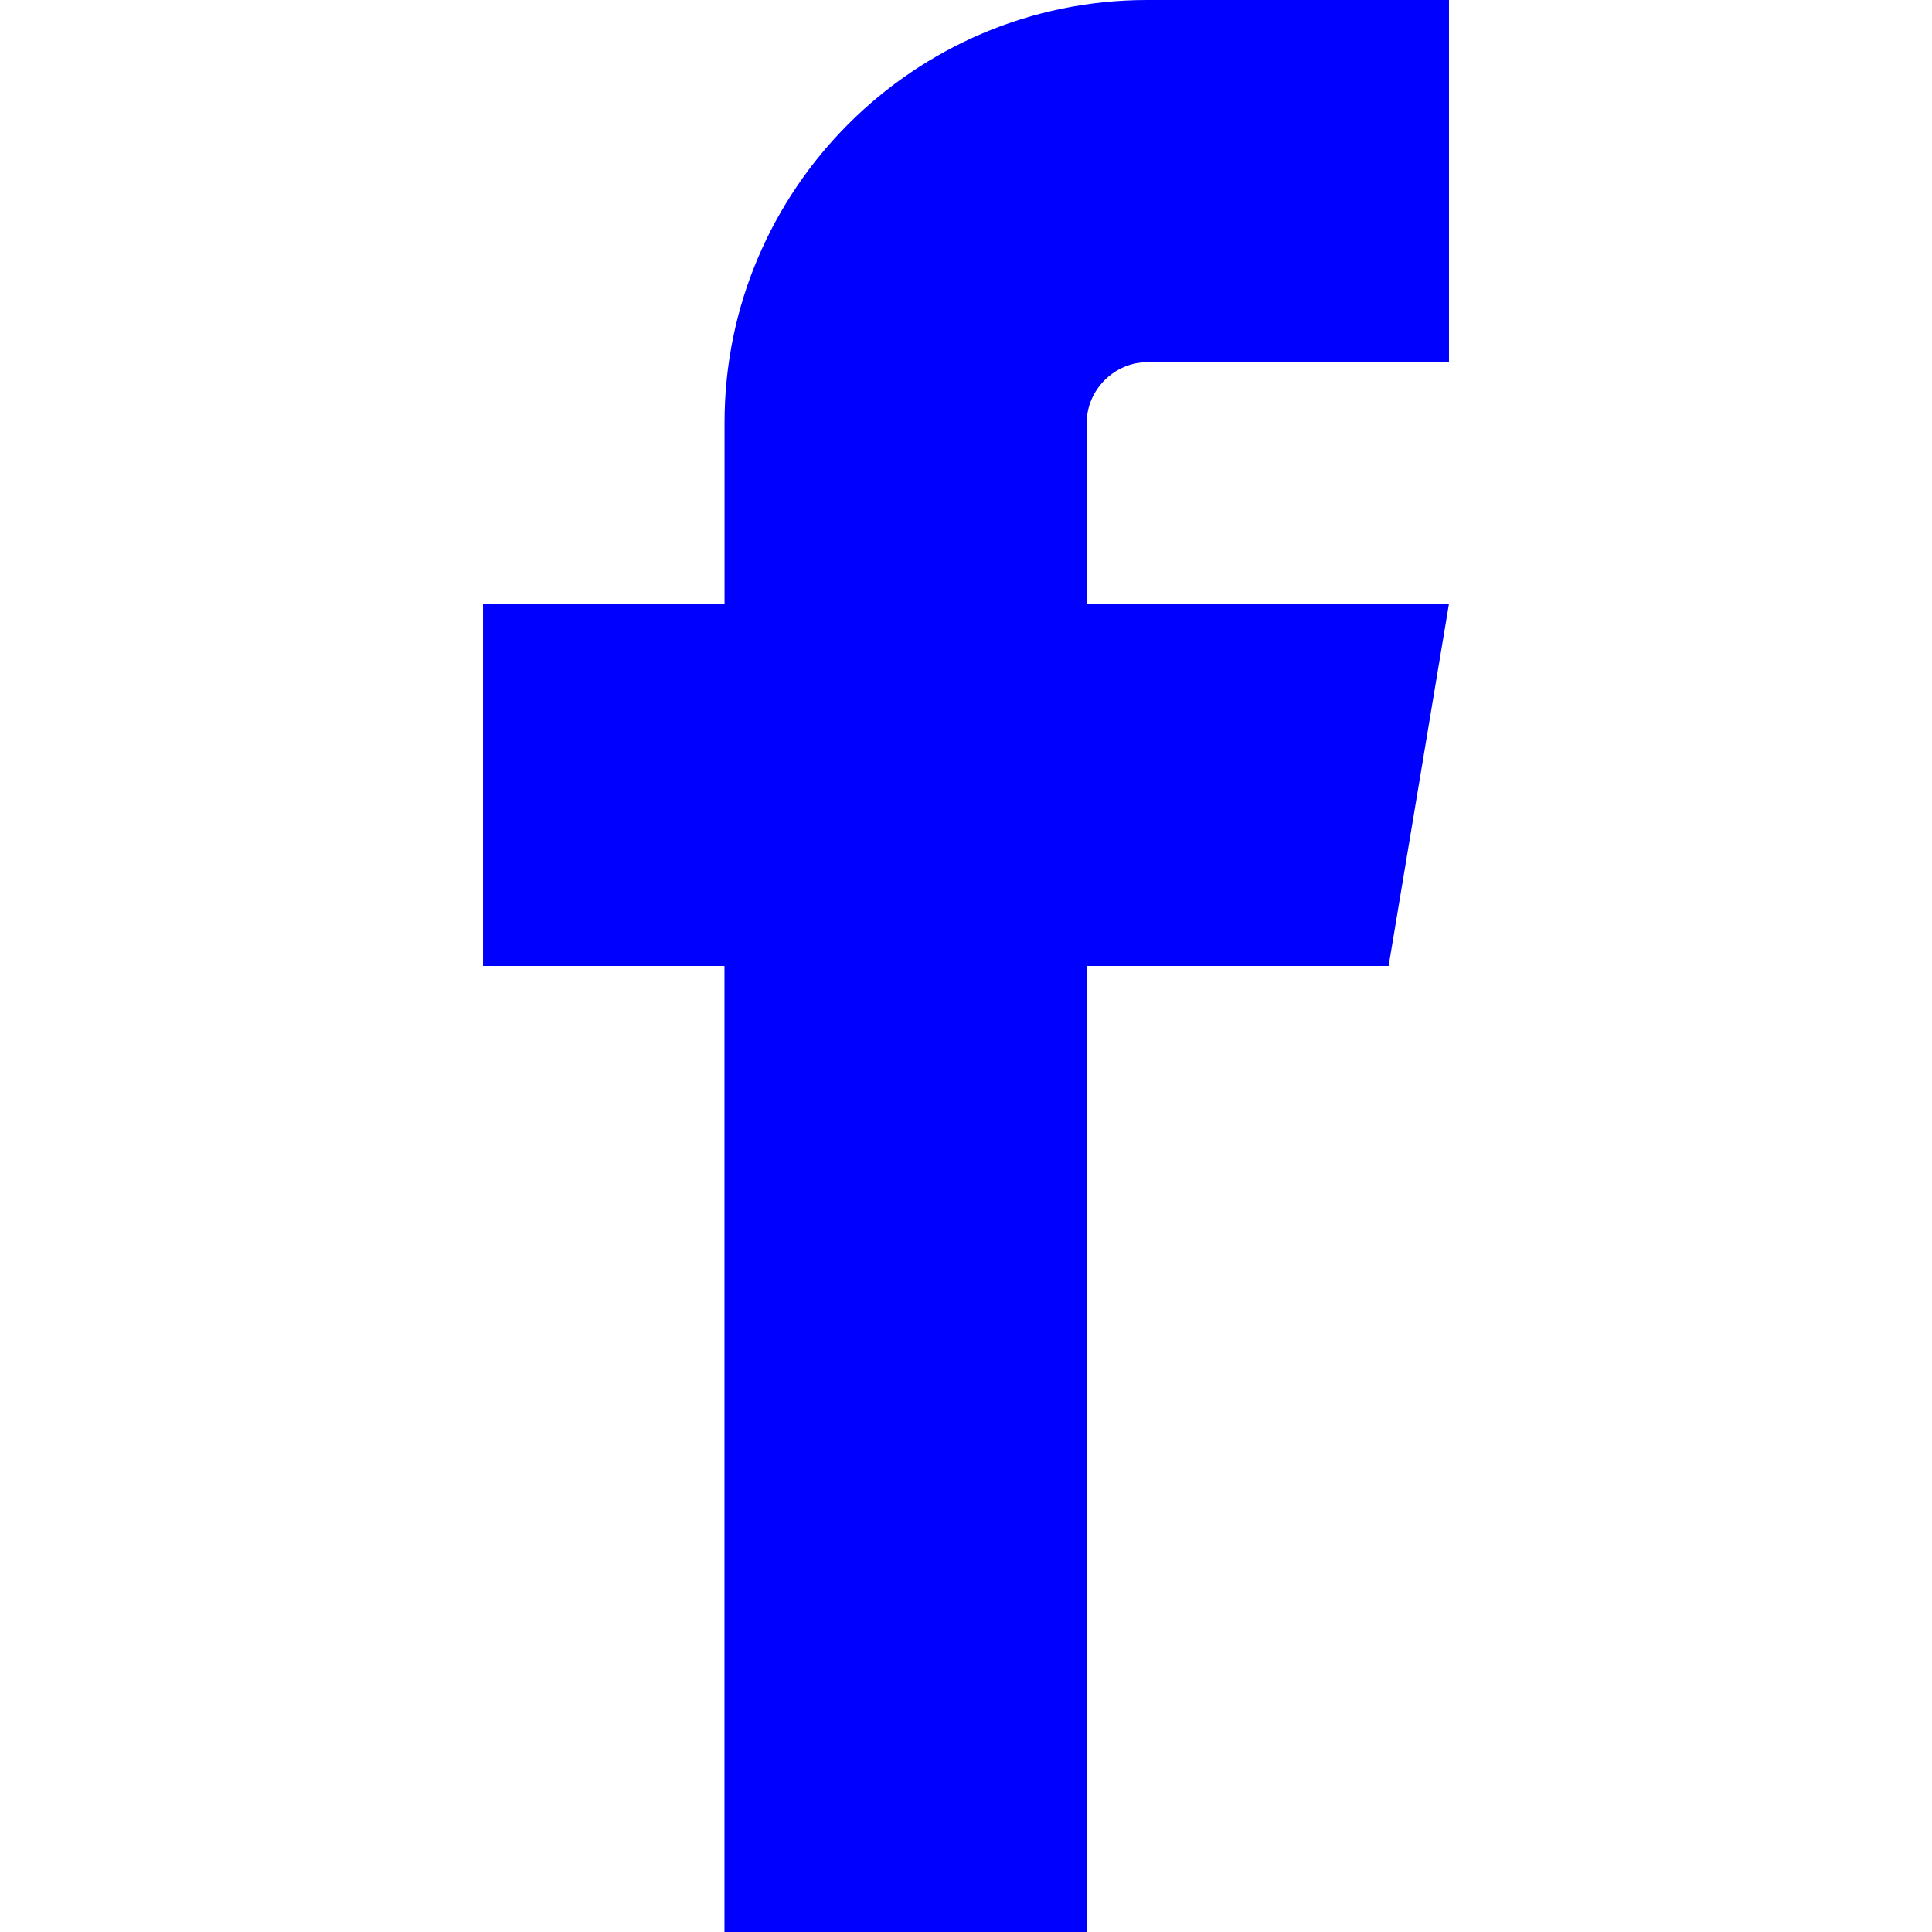
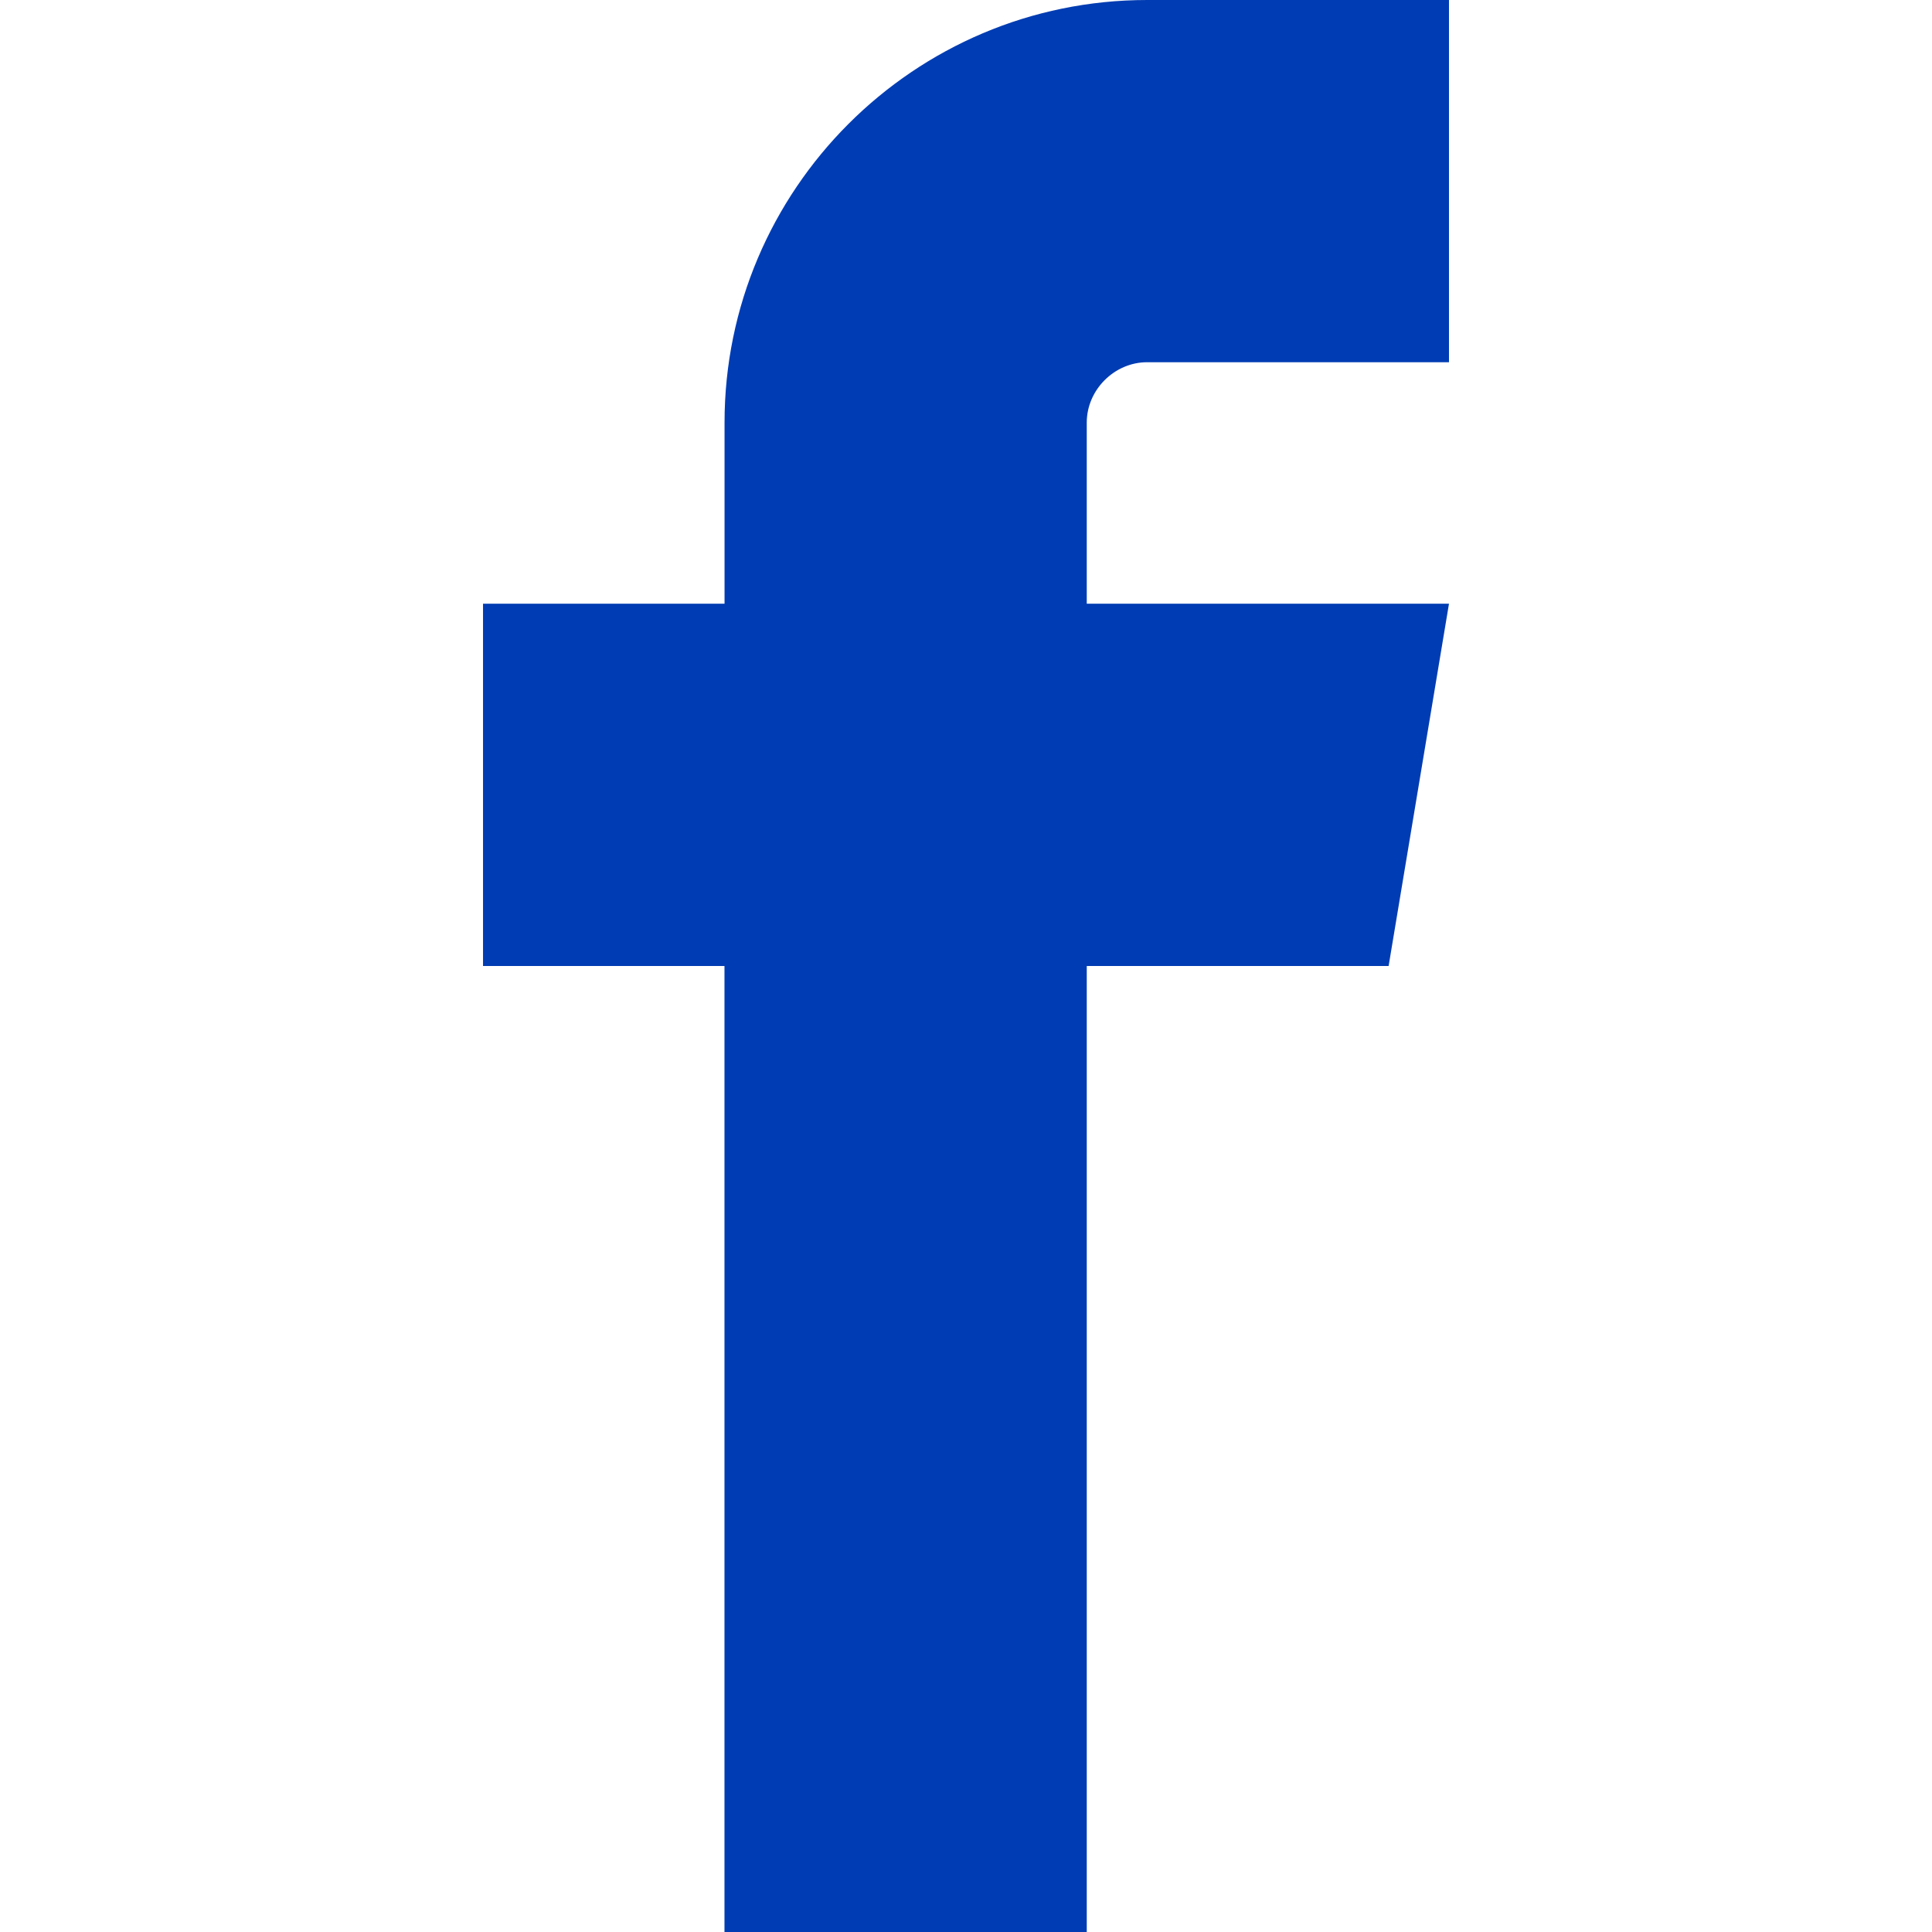
<svg xmlns="http://www.w3.org/2000/svg" viewBox="0 0 333333 333333" shape-rendering="geometricPrecision" text-rendering="geometricPrecision" image-rendering="optimizeQuality" fill-rule="evenodd" clip-rule="evenodd">
-   <path d="M197917 62502h52080V0h-52080c-40201 0-72909 32709-72909 72909v31250H83337v62507h41659v166667h62506V166666h52080l10415-62506h-62496V72910c0-5648 4768-10415 10415-10415v6z" fill="blue" />
+   <path d="M197917 62502h52080V0h-52080c-40201 0-72909 32709-72909 72909v31250H83337v62507h41659v166667h62506V166666h52080l10415-62506h-62496V72910c0-5648 4768-10415 10415-10415v6z" fill="#003cb3" />
</svg>
